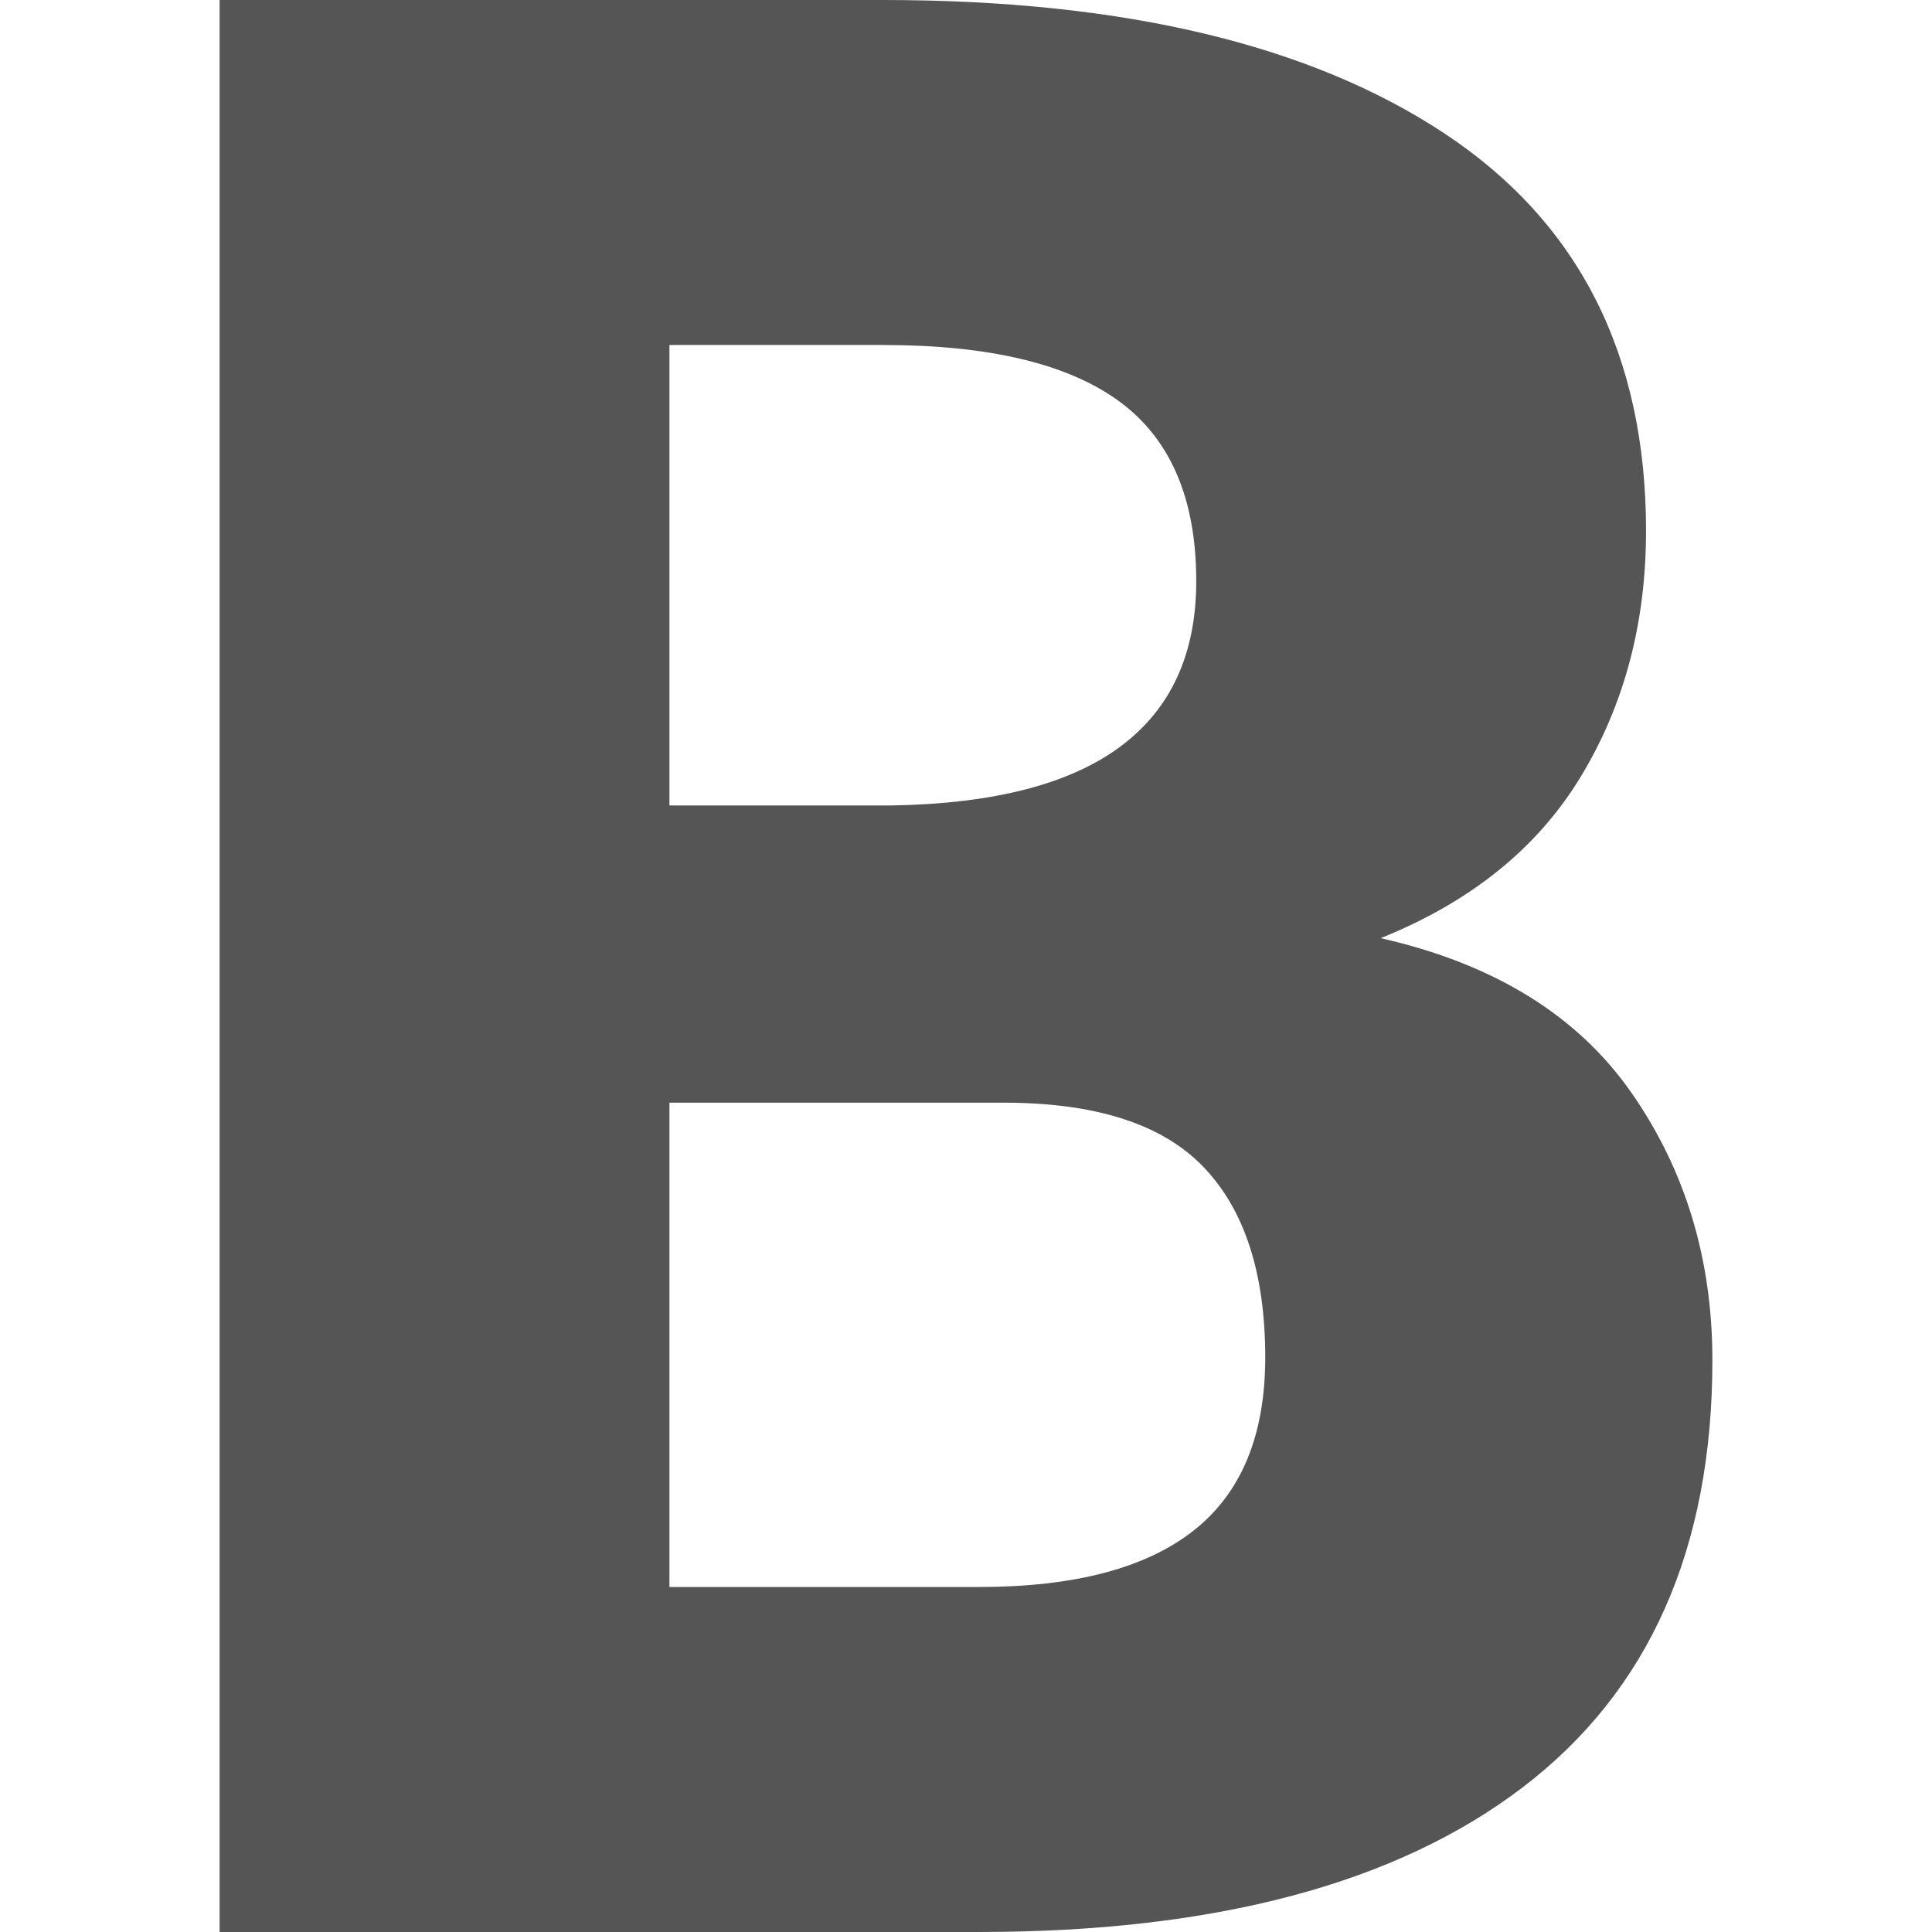
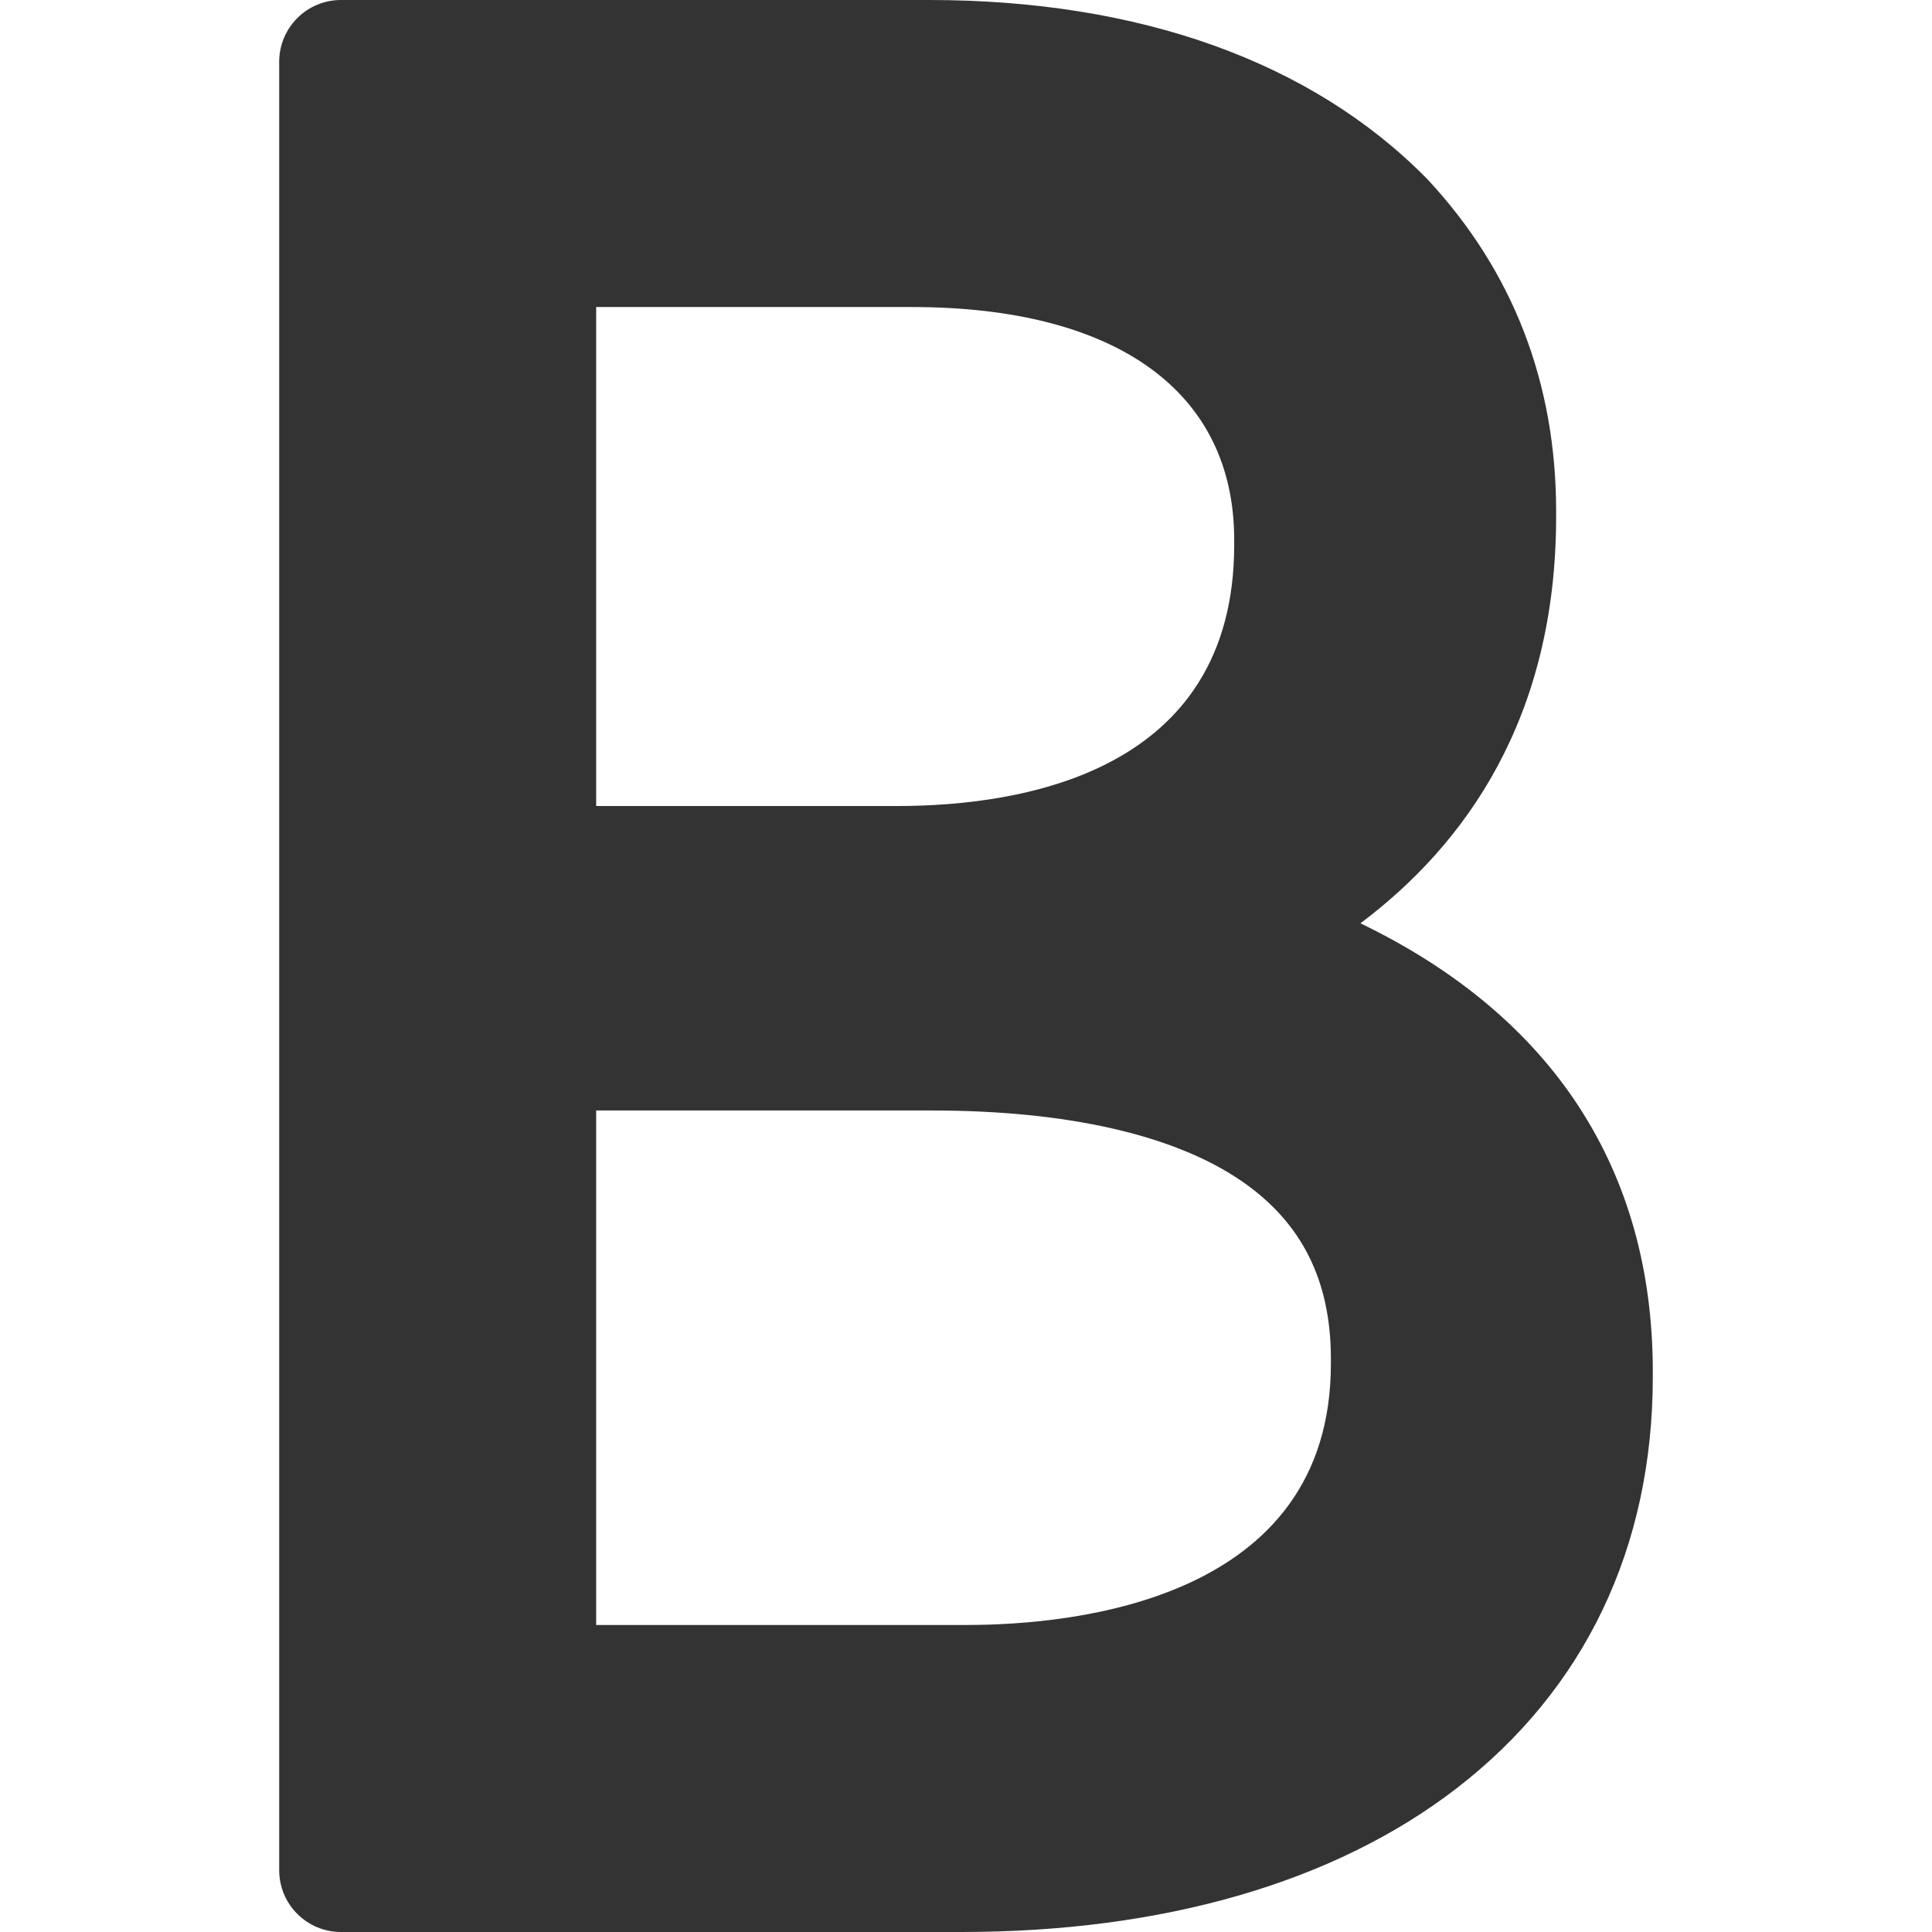
- <svg xmlns="http://www.w3.org/2000/svg" version="1.1" viewBox="0 0 181.395 181.395" enable-background="new 0 0 181.395 181.395" width="512px" height="512px">
+ <svg xmlns="http://www.w3.org/2000/svg" version="1.1" id="Capa_1" x="0px" y="0px" viewBox="0 0 281.332 281.332" style="enable-background:new 0 0 281.332 281.332;" xml:space="preserve" width="512px" height="512px">
+   <path d="M198.102,134.449c15.233-11.431,28.497-29.829,28.497-59.239v-0.753c0-18.694-6.274-34.93-18.649-48.258  c-0.059-0.064-0.12-0.127-0.181-0.189C191.021,8.994,165.96,0,135.294,0H49.656c-4.971,0-9,4.029-9,9v263.332c0,4.971,4.029,9,9,9  h90.331c29.385,0,54.297-7.214,72.043-20.863c18.741-14.414,28.647-35.157,28.647-59.988v-0.753  C240.677,170.226,226.043,147.94,198.102,134.449z M140.709,236.624H86.813v-74.919h48.842c19.735,0,35.34,3.551,45.129,10.27  c8.757,6.011,13.015,14.474,13.015,25.872v0.752C193.799,232.919,156.671,236.624,140.709,236.624z M130.58,117.372H86.813V44.709  h45.955c29.839,0,46.952,12.351,46.952,33.886v0.752C179.719,112.432,148.932,117.372,130.58,117.372z" fill="#333333" />
  <g>
-     <path d="m20.618,181.395v-181.395h62.293c22.506,0 40.074,4.174 52.699,12.521 12.623,8.346 18.936,20.785 18.936,37.313 0,8.639-2.033,16.318-6.104,23.049-4.07,6.729-10.34,11.795-18.813,15.199 10.631,2.408 18.479,7.246 23.547,14.514 5.064,7.268 7.6,15.637 7.6,25.104 0,17.691-5.939,31.064-17.814,40.115-11.879,9.055-28.904,13.58-51.082,13.58h-71.262zm42.235-105.772h20.93c9.551-0.166 16.695-2.014 21.43-5.545 4.734-3.529 7.102-8.699 7.102-15.51 0-7.725-2.41-13.35-7.225-16.881-4.82-3.529-12.211-5.295-22.178-5.295h-20.059v43.231zm0,27.908v45.473h29.027c8.971,0 15.699-1.766 20.184-5.297 4.484-3.529 6.729-8.947 6.729-16.256 0-7.891-1.932-13.85-5.795-17.879-3.861-4.027-10.111-6.041-18.748-6.041h-31.397z" fill="#555555" />
-   </g>
+ </g>
+   <g>
+ </g>
+   <g>
+ </g>
+   <g>
+ </g>
+   <g>
+ </g>
+   <g>
+ </g>
+   <g>
+ </g>
+   <g>
+ </g>
+   <g>
+ </g>
+   <g>
+ </g>
+   <g>
+ </g>
+   <g>
+ </g>
+   <g>
+ </g>
+   <g>
+ </g>
+   <g>
+ </g>
</svg>
